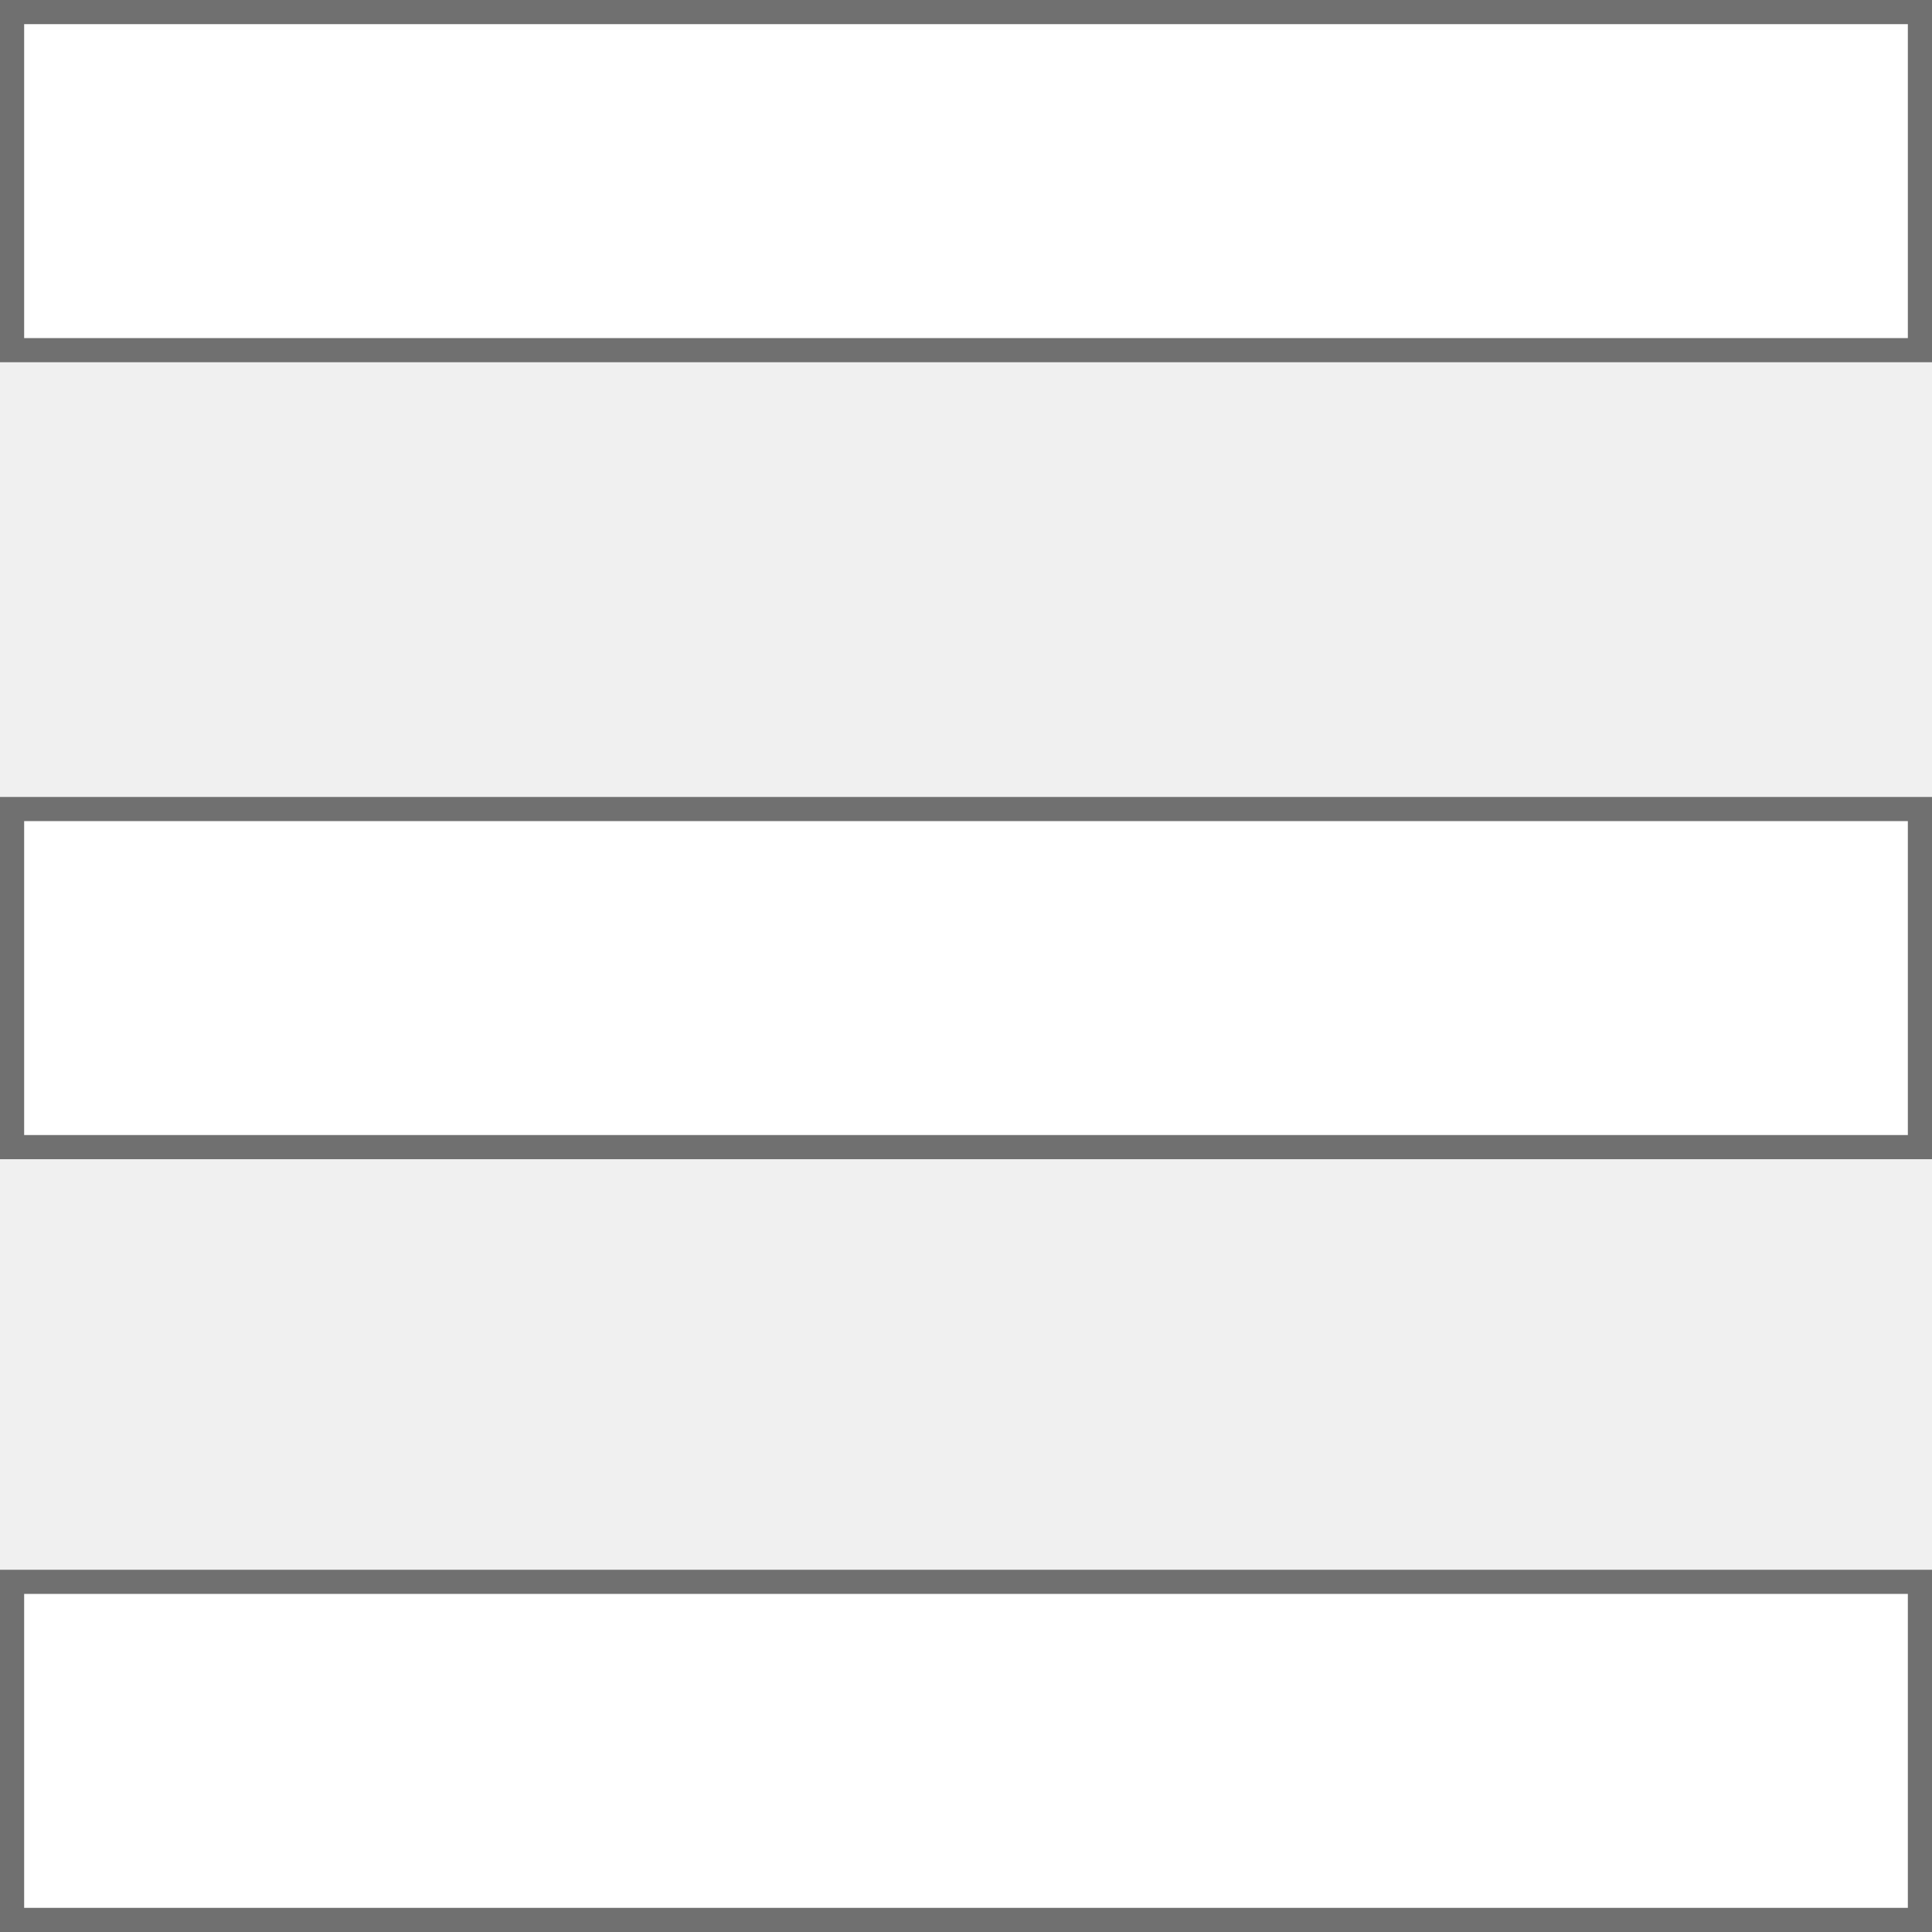
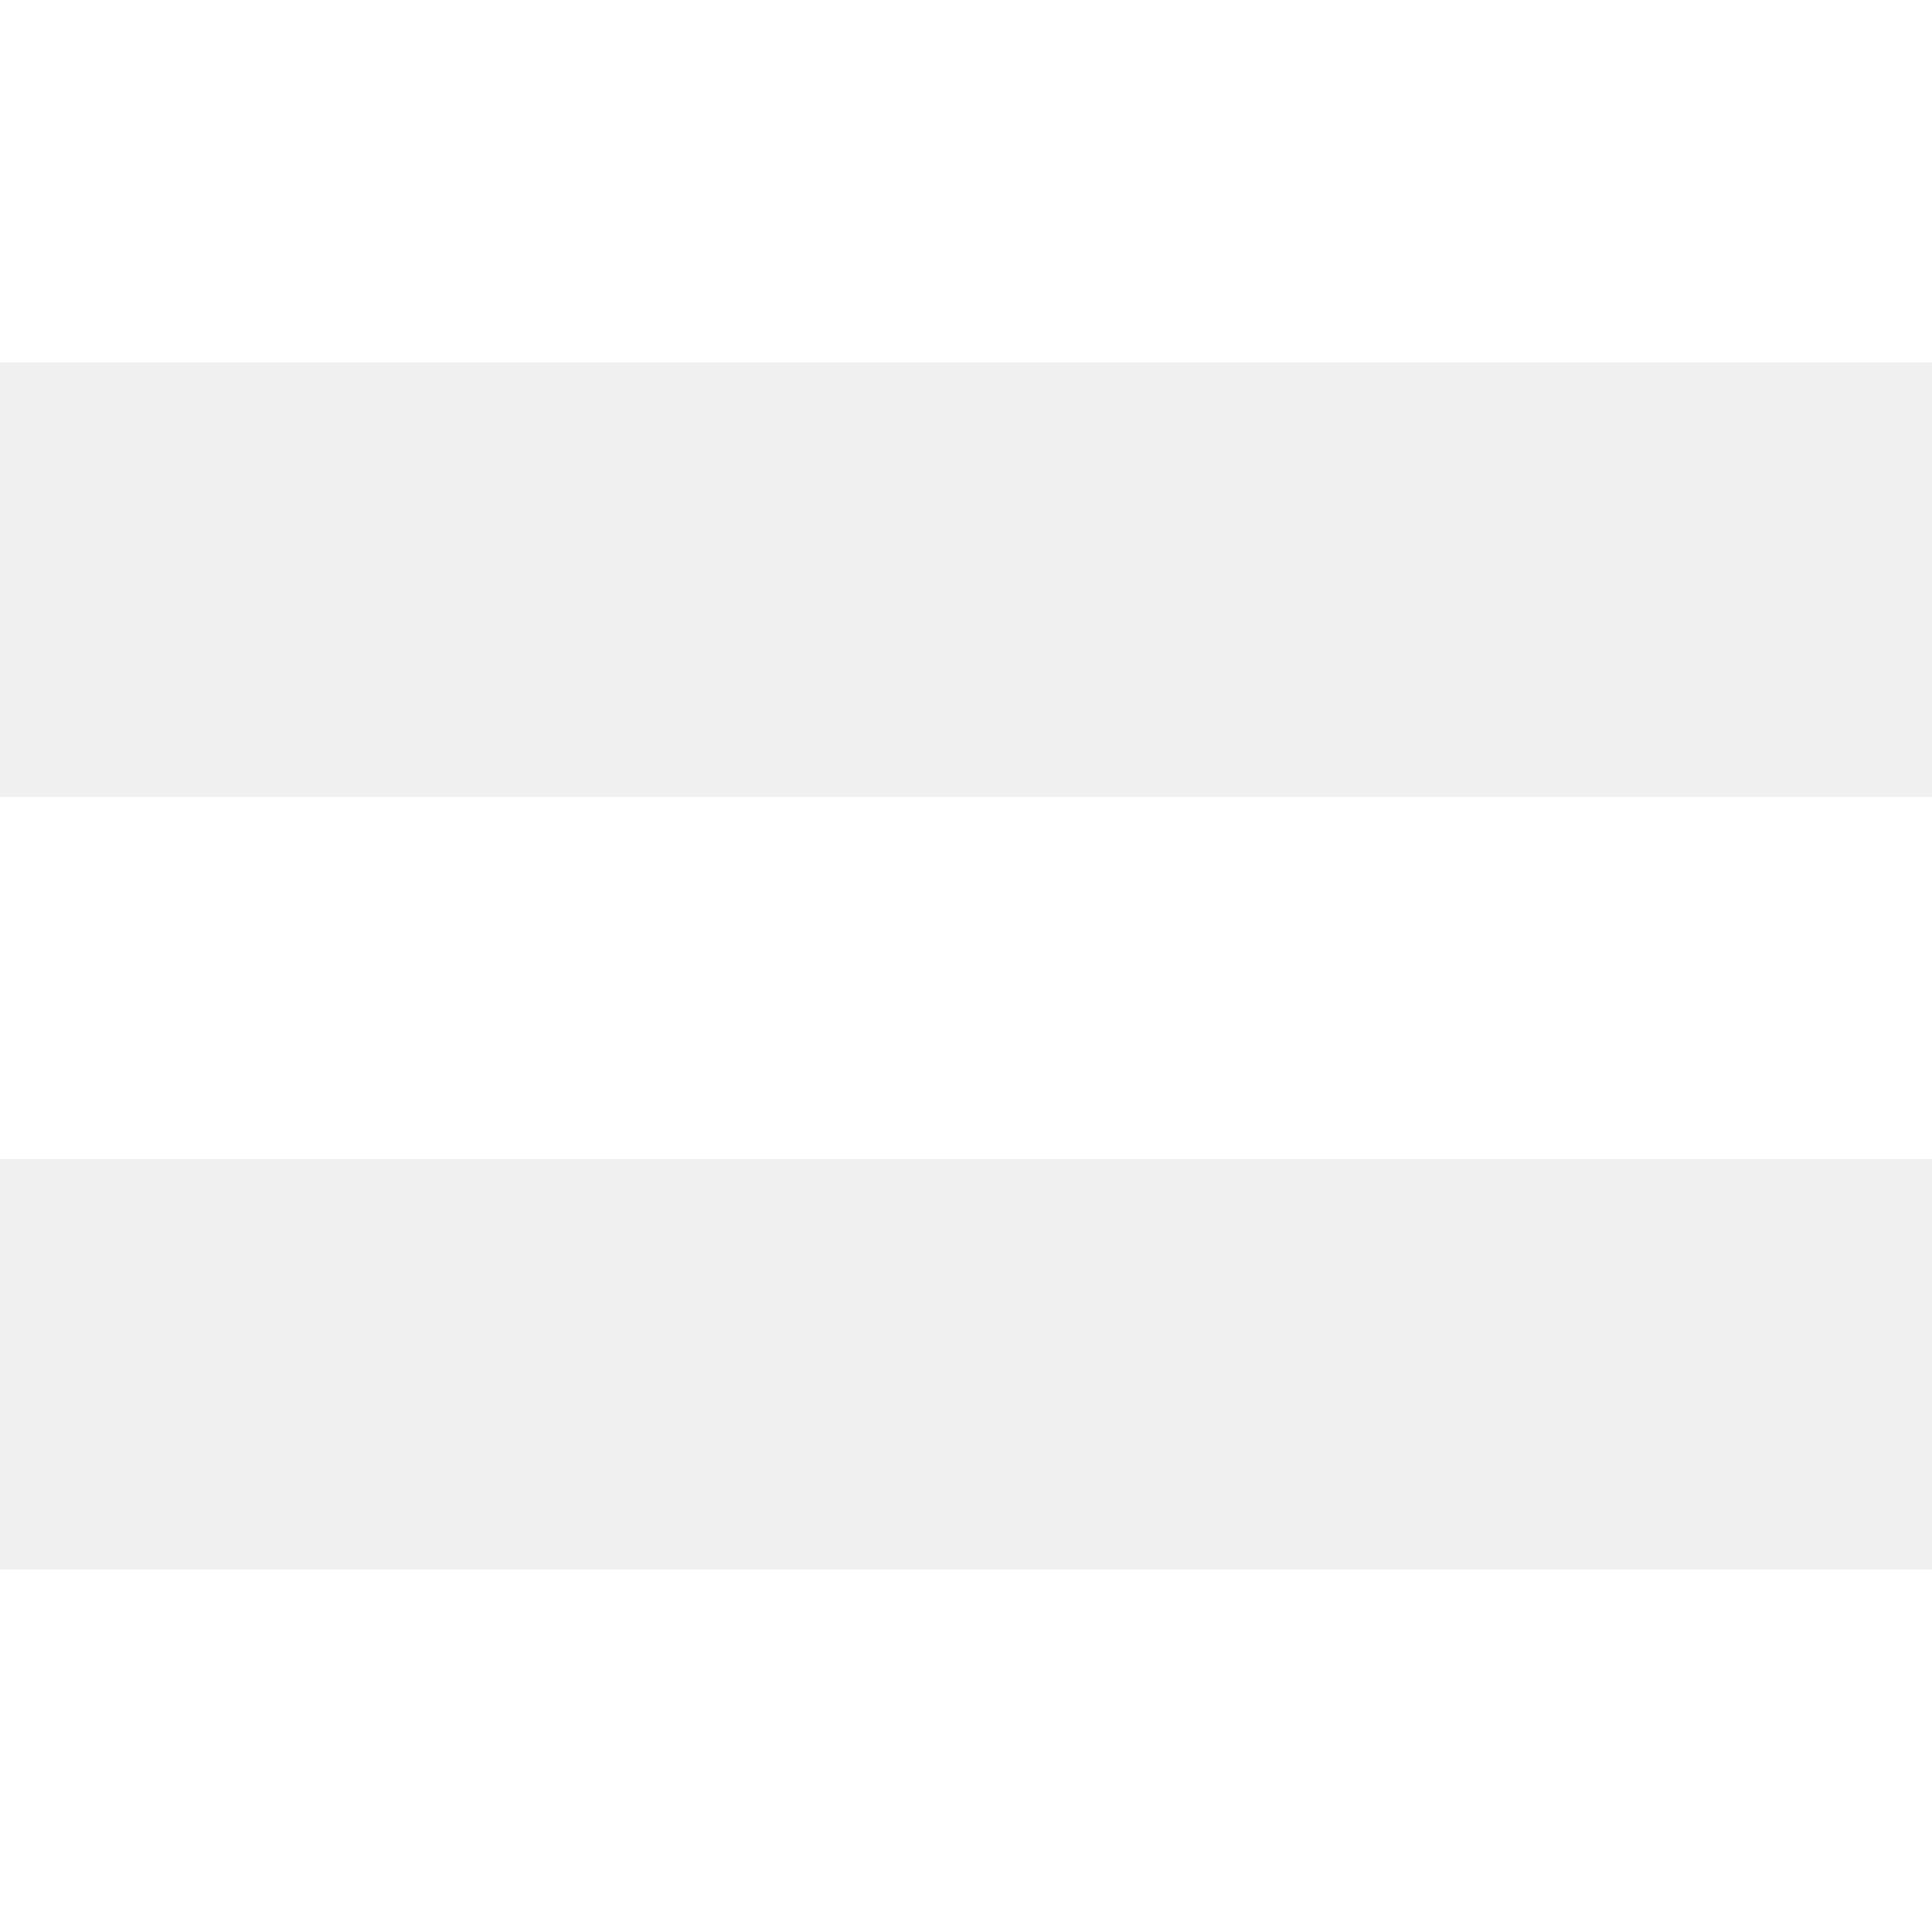
<svg xmlns="http://www.w3.org/2000/svg" id="icon_menu" class="hamburger" width="80" height="80" viewBox="0 0 80 80">
-   <g id="Rectangle_13" data-name="Rectangle 13" fill="#fff" stroke="#707070" stroke-width="1">
+   <g id="Rectangle_13" data-name="Rectangle 13" fill="#fff" stroke="#fff" stroke-width="1">
    <rect width="80" height="15" stroke="none" />
    <rect x="0.5" y="0.5" width="79" height="14" fill="none" />
  </g>
-   <g id="Rectangle_14" data-name="Rectangle 14" transform="translate(0 33)" fill="#fff" stroke="#707070" stroke-width="1">
+   <g id="Rectangle_14" data-name="Rectangle 14" transform="translate(0 33)" fill="#fff" stroke="#fff" stroke-width="1">
    <rect width="80" height="15" stroke="none" />
    <rect x="0.5" y="0.5" width="79" height="14" fill="none" />
  </g>
-   <g id="Rectangle_15" data-name="Rectangle 15" transform="translate(0 65)" fill="#fff" stroke="#707070" stroke-width="1">
+   <g id="Rectangle_15" data-name="Rectangle 15" transform="translate(0 65)" fill="#fff" stroke="#fff" stroke-width="1">
    <rect width="80" height="15" stroke="none" />
    <rect x="0.5" y="0.5" width="79" height="14" fill="none" />
  </g>
</svg>
